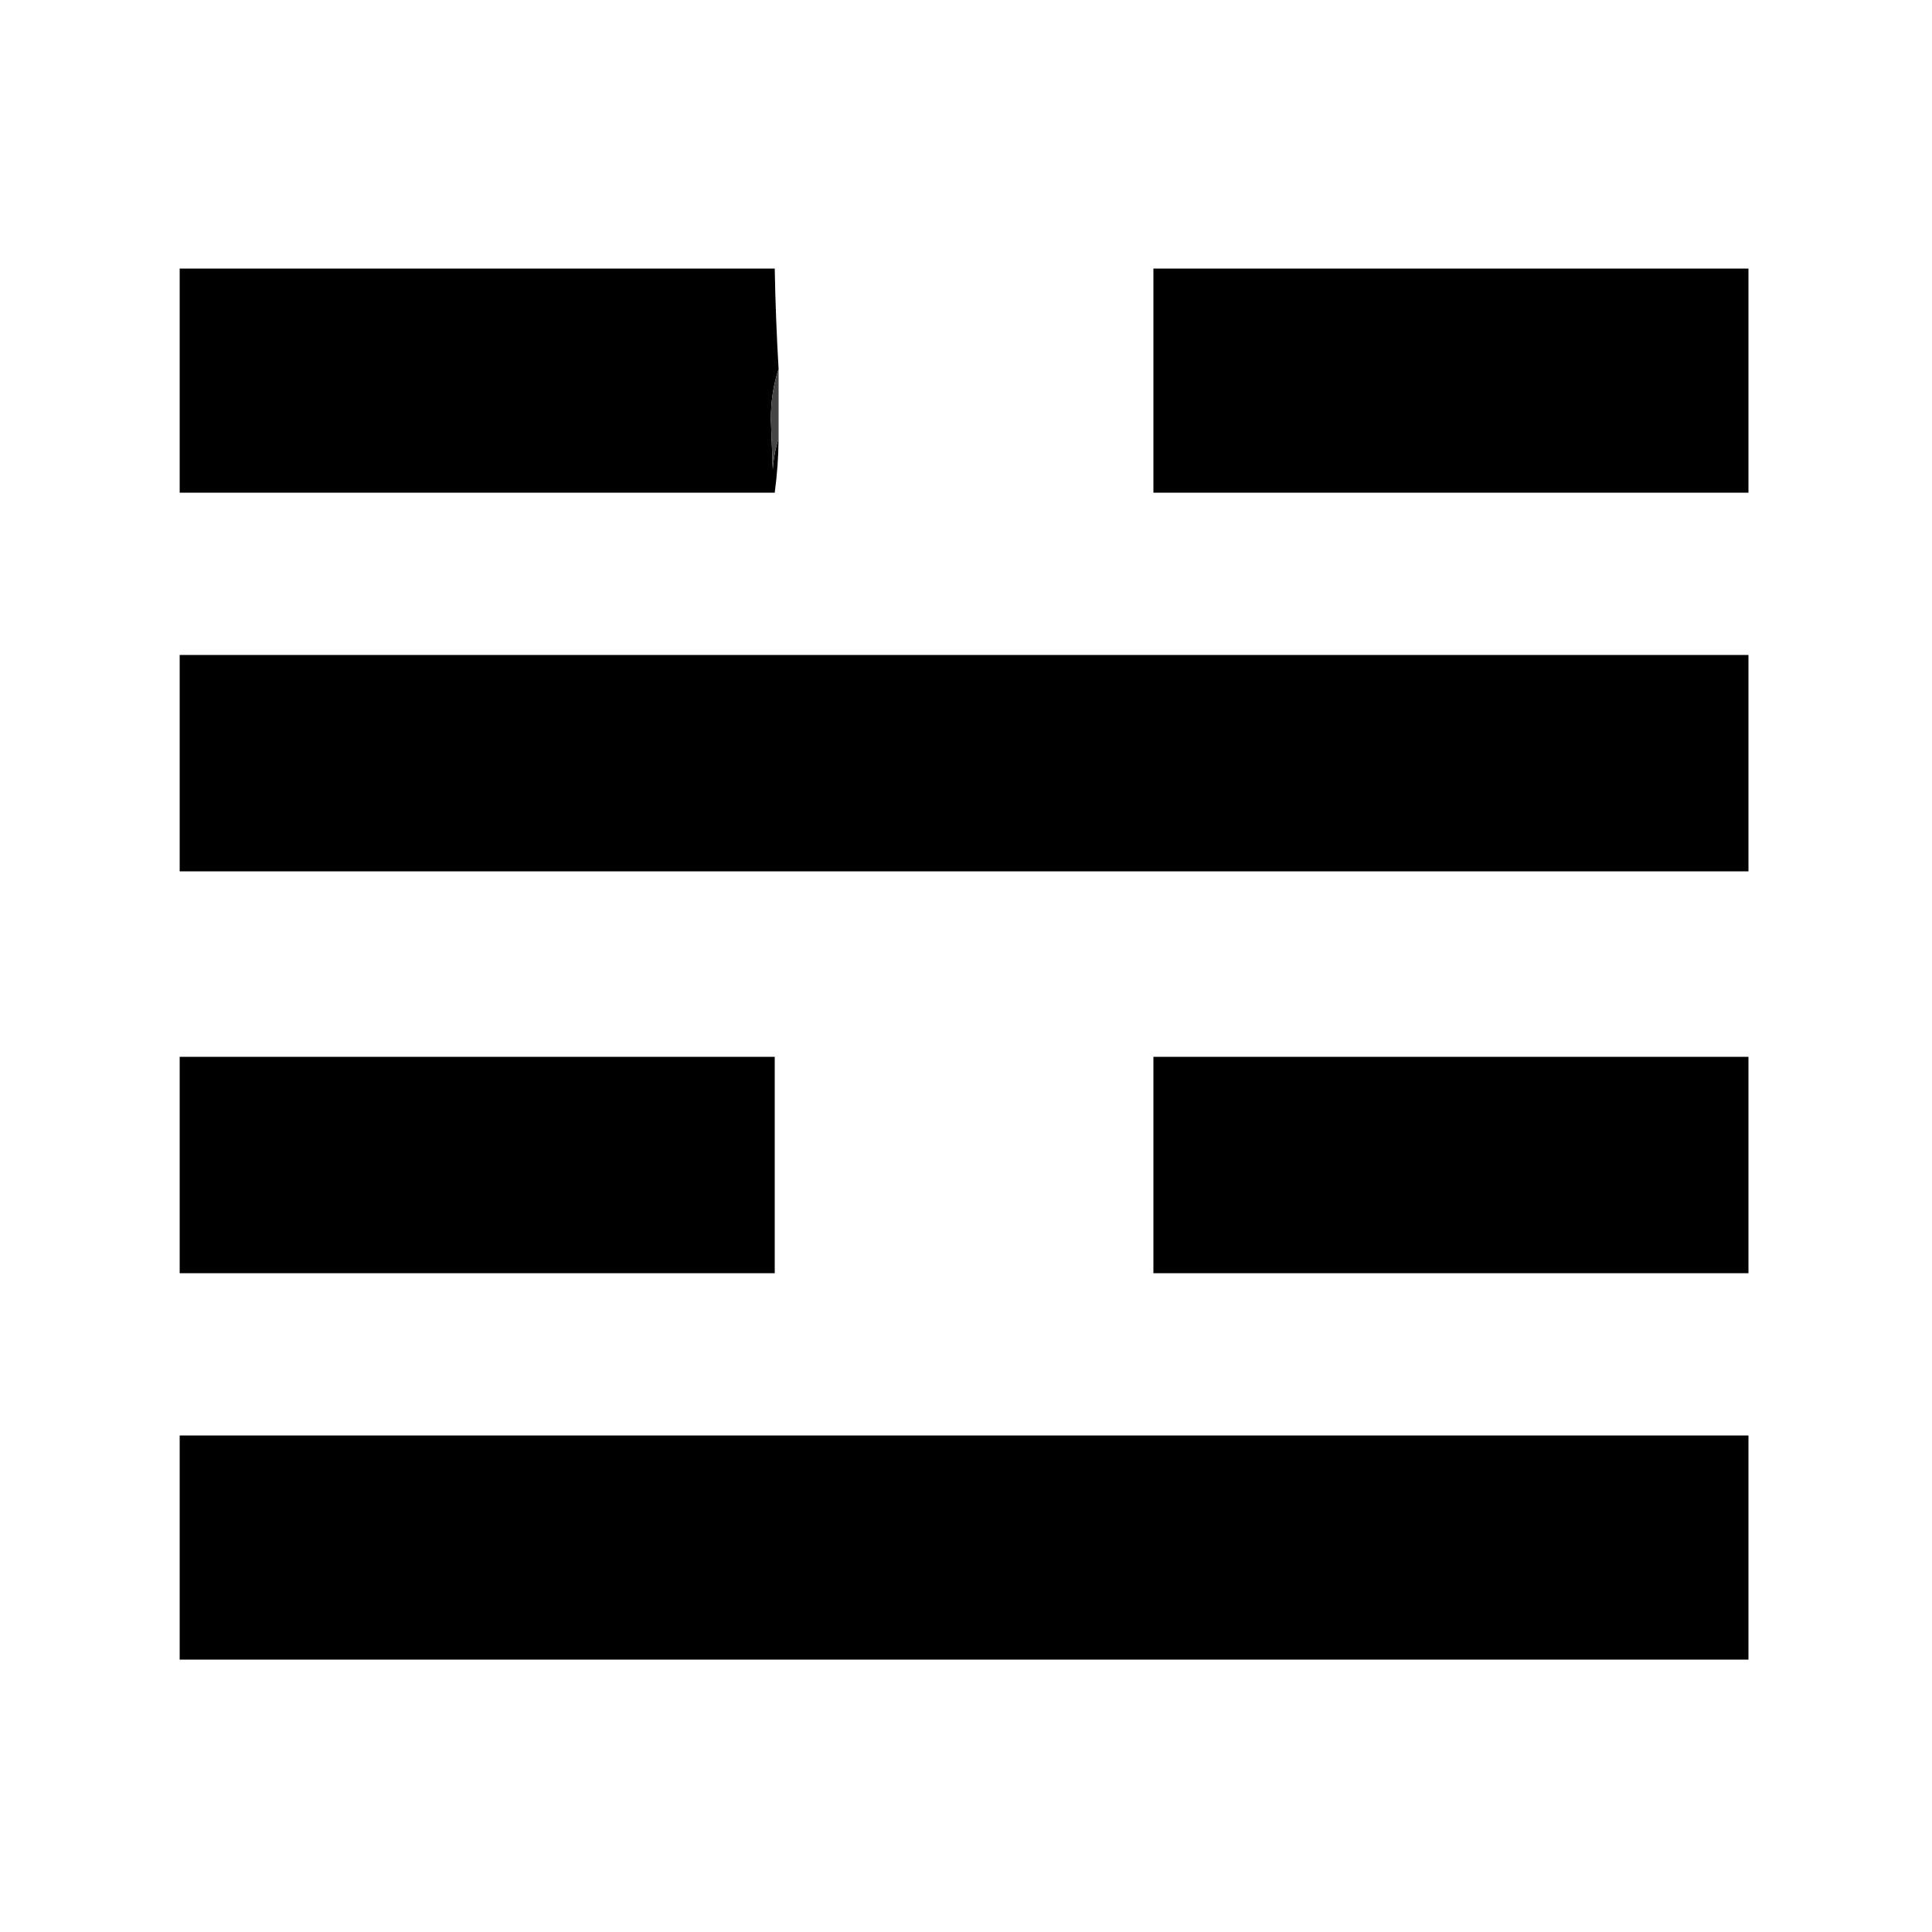
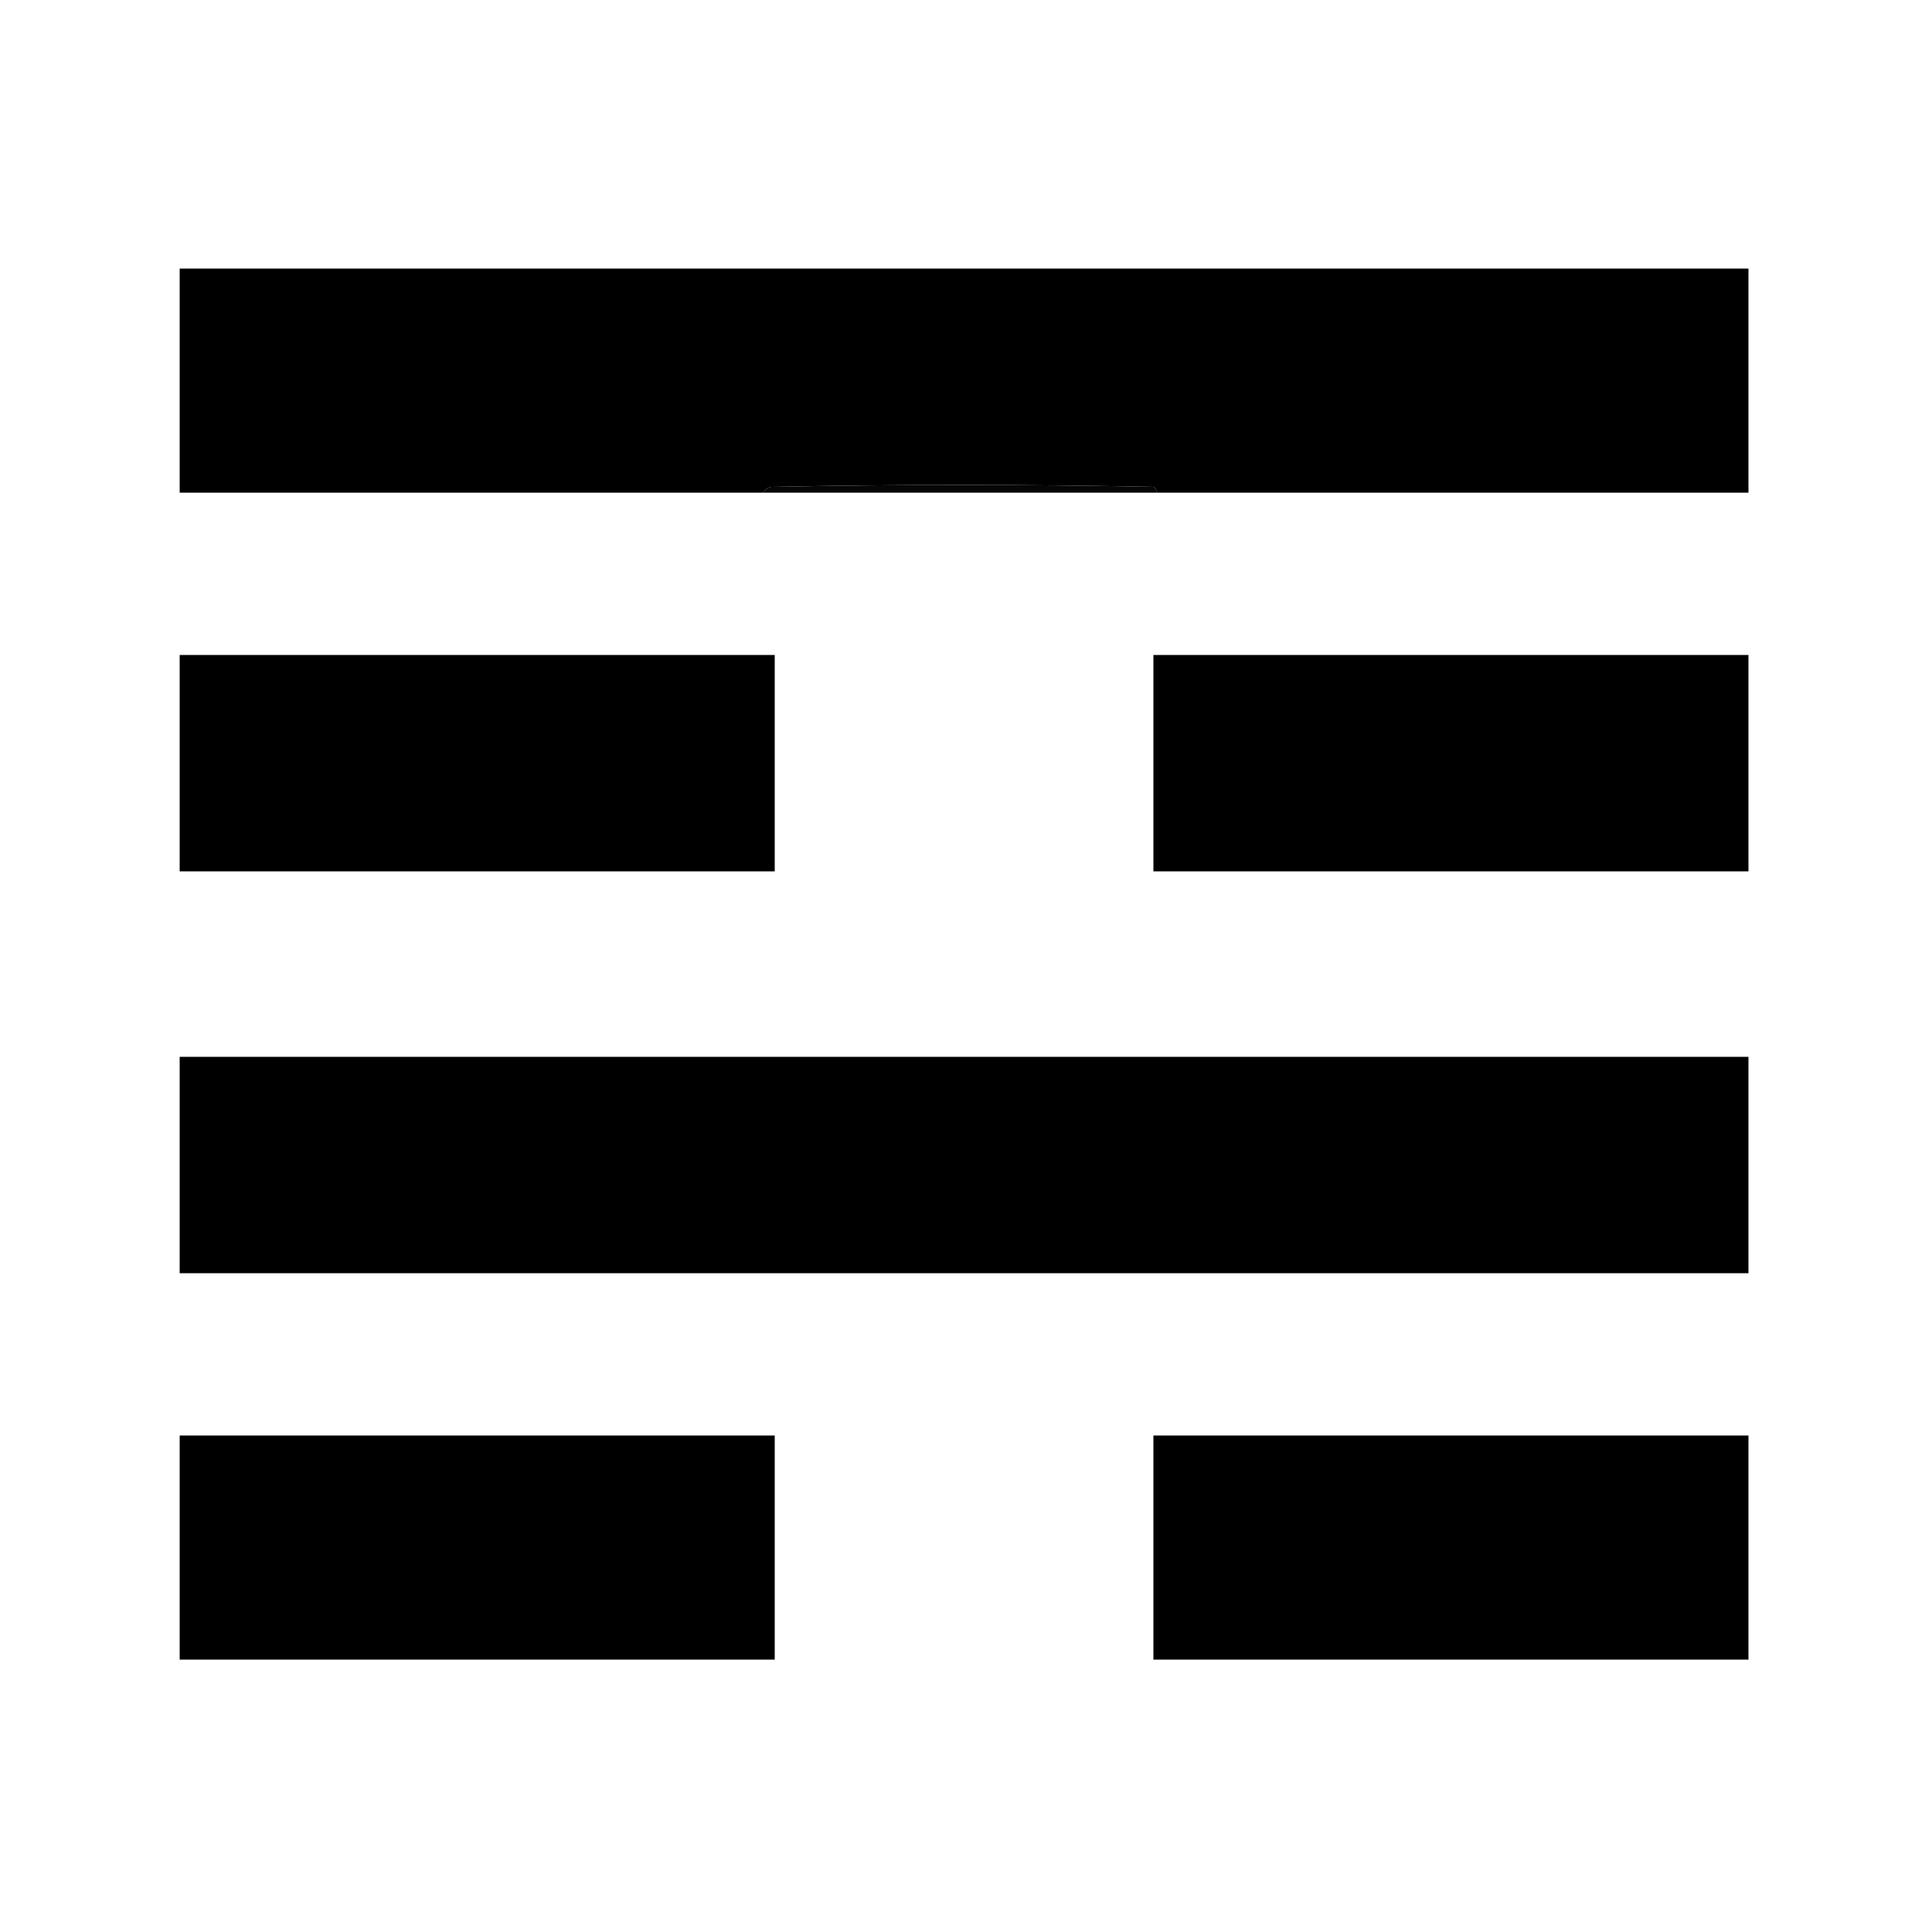
<svg xmlns="http://www.w3.org/2000/svg" version="1.1" width="500px" height="500px" style="shape-rendering:geometricPrecision; text-rendering:geometricPrecision; image-rendering:optimizeQuality; fill-rule:evenodd; clip-rule:evenodd">
  <g>
-     <path style="opacity:1" fill="#000000" d="M 201.5,95.5 C 200.175,99.445 199.508,103.778 199.5,108.5C 199.667,112.833 199.833,117.167 200,121.5C 200.183,118.635 200.683,115.969 201.5,113.5C 201.46,118.193 201.127,122.859 200.5,127.5C 149.167,127.5 97.833,127.5 46.5,127.5C 46.5,108.167 46.5,88.833 46.5,69.5C 97.833,69.5 149.167,69.5 200.5,69.5C 200.656,78.175 200.989,86.842 201.5,95.5 Z" />
+     <path style="opacity:1" fill="#000000" d="M 299.5,127.5 C 299.389,126.883 299.056,126.383 298.5,126C 265.5,125.333 232.5,125.333 199.5,126C 198.584,126.278 197.918,126.778 197.5,127.5C 147.167,127.5 96.833,127.5 46.5,127.5C 46.5,108.167 46.5,88.833 46.5,69.5C 181.833,69.5 317.167,69.5 452.5,69.5C 452.5,88.833 452.5,108.167 452.5,127.5C 401.5,127.5 350.5,127.5 299.5,127.5 Z" />
  </g>
  <g>
-     <path style="opacity:1" fill="#000000" d="M 298.5,69.5 C 349.833,69.5 401.167,69.5 452.5,69.5C 452.5,88.833 452.5,108.167 452.5,127.5C 401.167,127.5 349.833,127.5 298.5,127.5C 298.5,108.167 298.5,88.833 298.5,69.5 Z" />
+     <path style="opacity:1" fill="#050605" d="M 299.5,127.5 C 265.5,127.5 231.5,127.5 197.5,127.5C 197.918,126.778 198.584,126.278 199.5,126C 232.5,125.333 265.5,125.333 298.5,126C 299.056,126.383 299.389,126.883 299.5,127.5 Z" />
  </g>
  <g>
-     <path style="opacity:1" fill="#454545" d="M 201.5,95.5 C 201.5,101.5 201.5,107.5 201.5,113.5C 200.683,115.969 200.183,118.635 200,121.5C 199.833,117.167 199.667,112.833 199.5,108.5C 199.508,103.778 200.175,99.445 201.5,95.5 Z" />
+     <path style="opacity:1" fill="#000000" d="M 46.5,169.5 C 97.833,169.5 149.167,169.5 200.5,169.5C 200.5,188.167 200.5,206.833 200.5,225.5C 149.167,225.5 97.833,225.5 46.5,225.5C 46.5,206.833 46.5,188.167 46.5,169.5 Z" />
  </g>
  <g>
-     <path style="opacity:1" fill="#000000" d="M 46.5,169.5 C 181.833,169.5 317.167,169.5 452.5,169.5C 452.5,188.167 452.5,206.833 452.5,225.5C 317.167,225.5 181.833,225.5 46.5,225.5C 46.5,206.833 46.5,188.167 46.5,169.5 Z" />
+     <path style="opacity:1" fill="#000000" d="M 298.5,169.5 C 349.833,169.5 401.167,169.5 452.5,169.5C 452.5,188.167 452.5,206.833 452.5,225.5C 401.167,225.5 349.833,225.5 298.5,225.5C 298.5,206.833 298.5,188.167 298.5,169.5 Z" />
  </g>
  <g>
-     <path style="opacity:1" fill="#000000" d="M 46.5,273.5 C 97.833,273.5 149.167,273.5 200.5,273.5C 200.5,292.167 200.5,310.833 200.5,329.5C 149.167,329.5 97.833,329.5 46.5,329.5C 46.5,310.833 46.5,292.167 46.5,273.5 Z" />
+     <path style="opacity:1" fill="#000000" d="M 46.5,273.5 C 181.833,273.5 317.167,273.5 452.5,273.5C 452.5,292.167 452.5,310.833 452.5,329.5C 317.167,329.5 181.833,329.5 46.5,329.5C 46.5,310.833 46.5,292.167 46.5,273.5 Z" />
  </g>
  <g>
-     <path style="opacity:1" fill="#000000" d="M 298.5,273.5 C 349.833,273.5 401.167,273.5 452.5,273.5C 452.5,292.167 452.5,310.833 452.5,329.5C 401.167,329.5 349.833,329.5 298.5,329.5C 298.5,310.833 298.5,292.167 298.5,273.5 Z" />
+     <path style="opacity:1" fill="#000000" d="M 46.5,371.5 C 97.833,371.5 149.167,371.5 200.5,371.5C 200.5,390.833 200.5,410.167 200.5,429.5C 149.167,429.5 97.833,429.5 46.5,429.5C 46.5,410.167 46.5,390.833 46.5,371.5 Z" />
  </g>
  <g>
-     <path style="opacity:1" fill="#000000" d="M 46.5,371.5 C 181.833,371.5 317.167,371.5 452.5,371.5C 452.5,390.833 452.5,410.167 452.5,429.5C 317.167,429.5 181.833,429.5 46.5,429.5C 46.5,410.167 46.5,390.833 46.5,371.5 Z" />
+     <path style="opacity:1" fill="#000000" d="M 298.5,371.5 C 349.833,371.5 401.167,371.5 452.5,371.5C 452.5,390.833 452.5,410.167 452.5,429.5C 401.167,429.5 349.833,429.5 298.5,429.5C 298.5,410.167 298.5,390.833 298.5,371.5 Z" />
  </g>
</svg>
